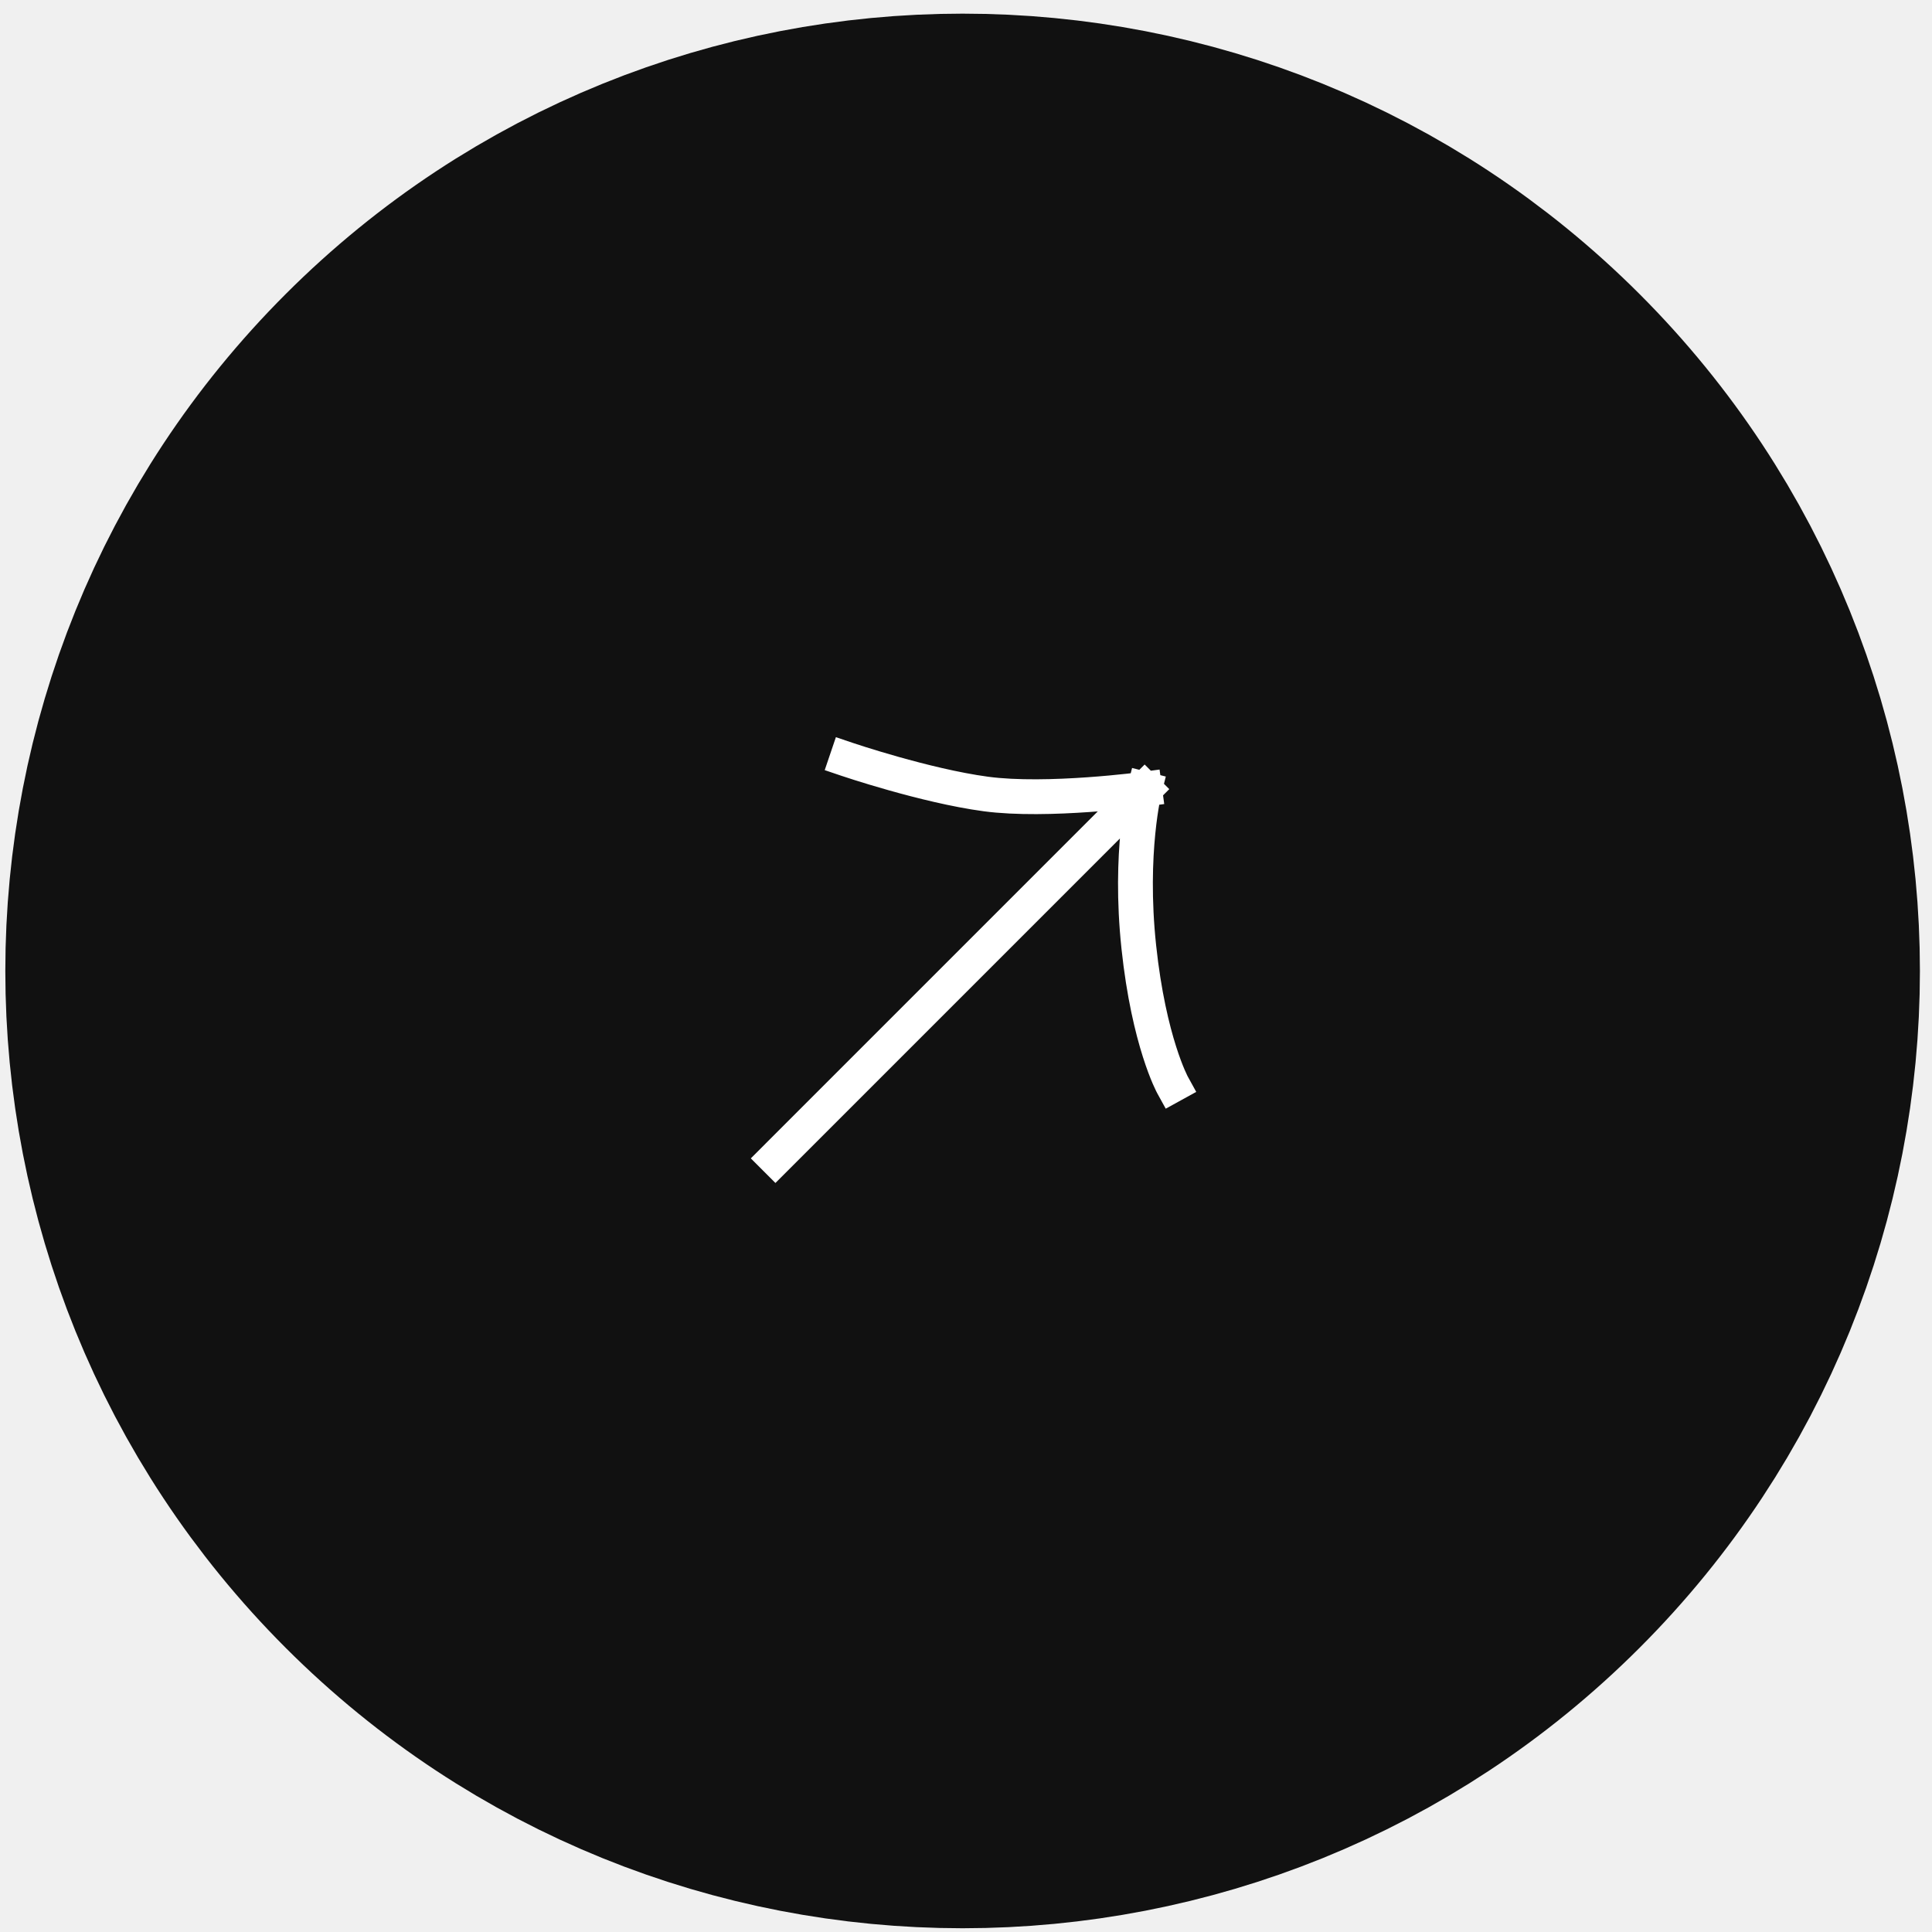
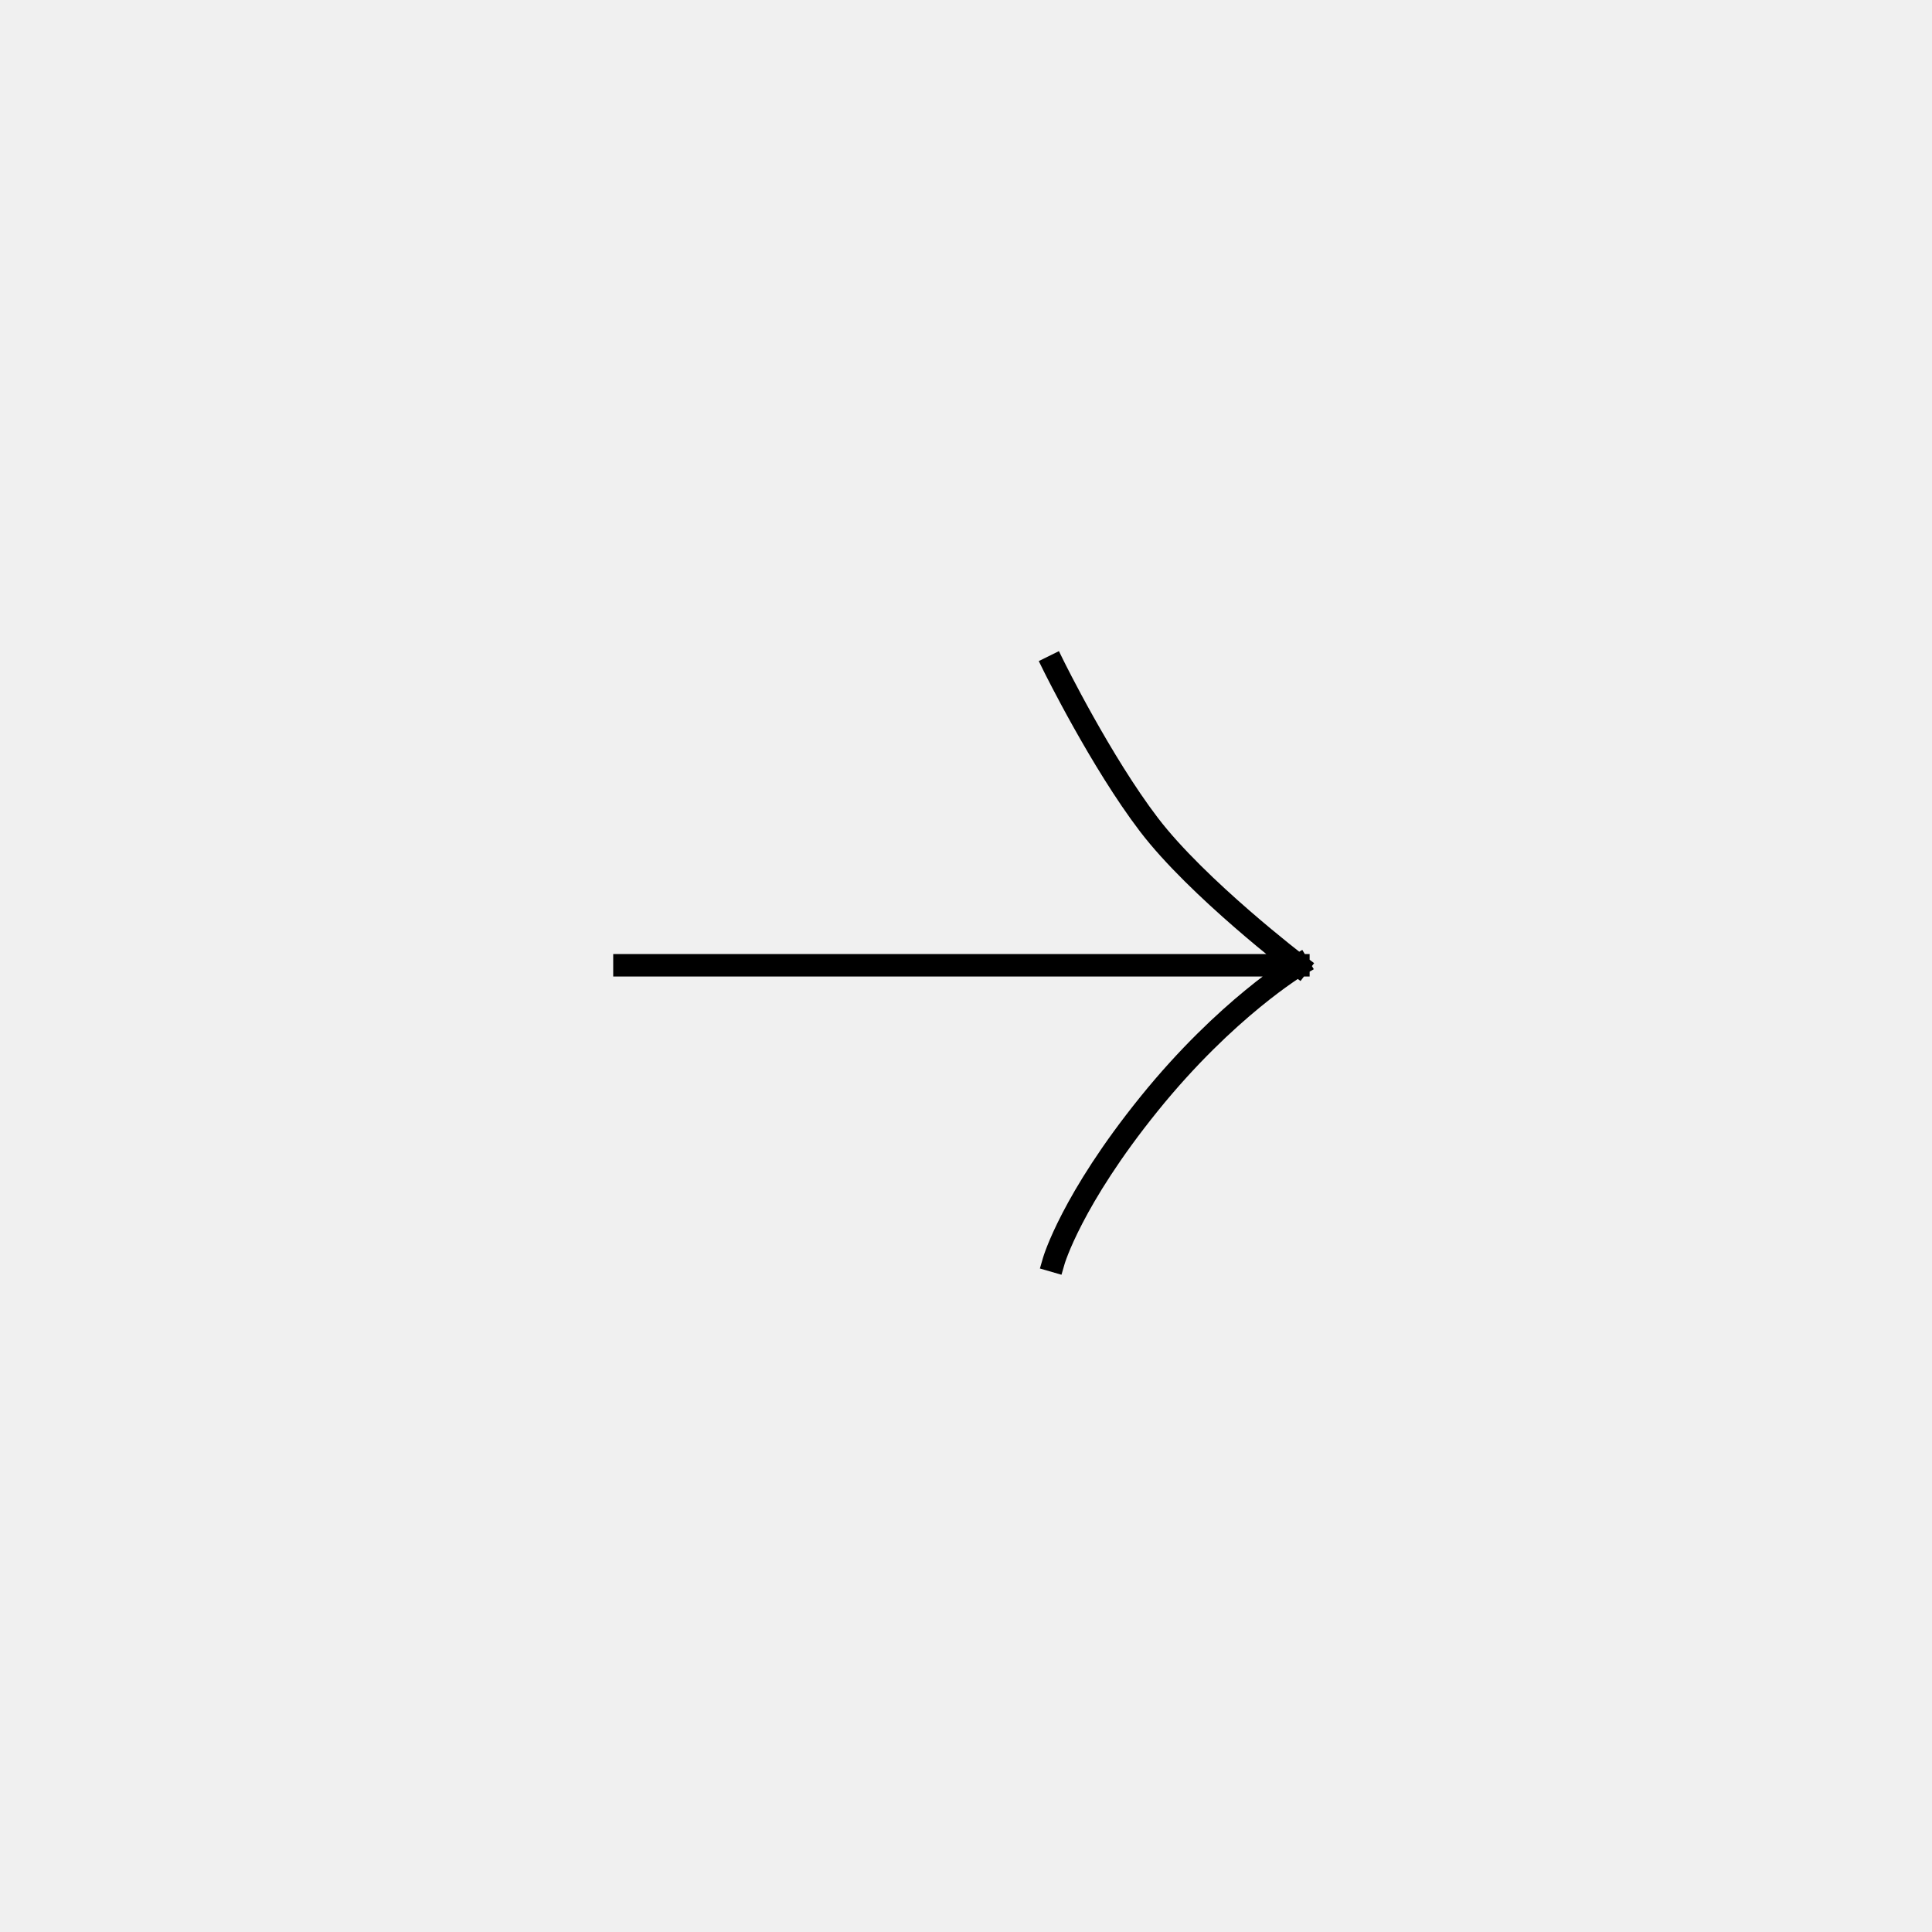
- <svg xmlns="http://www.w3.org/2000/svg" width="111" height="111" viewBox="0 0 111 111" fill="none">
-   <rect x="55.306" y="-4.32" width="85" height="85" rx="42.5" transform="rotate(45 55.3057 -4.32025)" fill="#111111" />
-   <rect x="55.306" y="-4.32" width="85" height="85" rx="42.5" transform="rotate(45 55.3057 -4.32025)" stroke="#111111" stroke-width="25" />
-   <path d="M44.551 66.552L65.764 45.338M65.764 45.338C65.764 45.338 64.847 48.945 65.428 54.407C66.009 59.869 67.369 62.339 67.369 62.339M65.764 45.338C65.764 45.338 60.172 46.092 56.638 45.617C53.155 45.149 48.651 43.621 48.651 43.621" stroke="white" stroke-width="2" stroke-linecap="square" />
+ <svg xmlns="http://www.w3.org/2000/svg" width="86" height="86" viewBox="0 0 86 86" fill="none">
+   <path d="M27.796 42.968H57.796M57.796 42.968C57.796 42.968 54.597 44.87 51.146 49.143C47.694 53.416 46.909 56.124 46.909 56.124M57.796 42.968C57.796 42.968 53.309 39.547 51.146 36.712C49.013 33.918 46.909 29.654 46.909 29.654" stroke="black" stroke-linecap="square" />
</svg>
